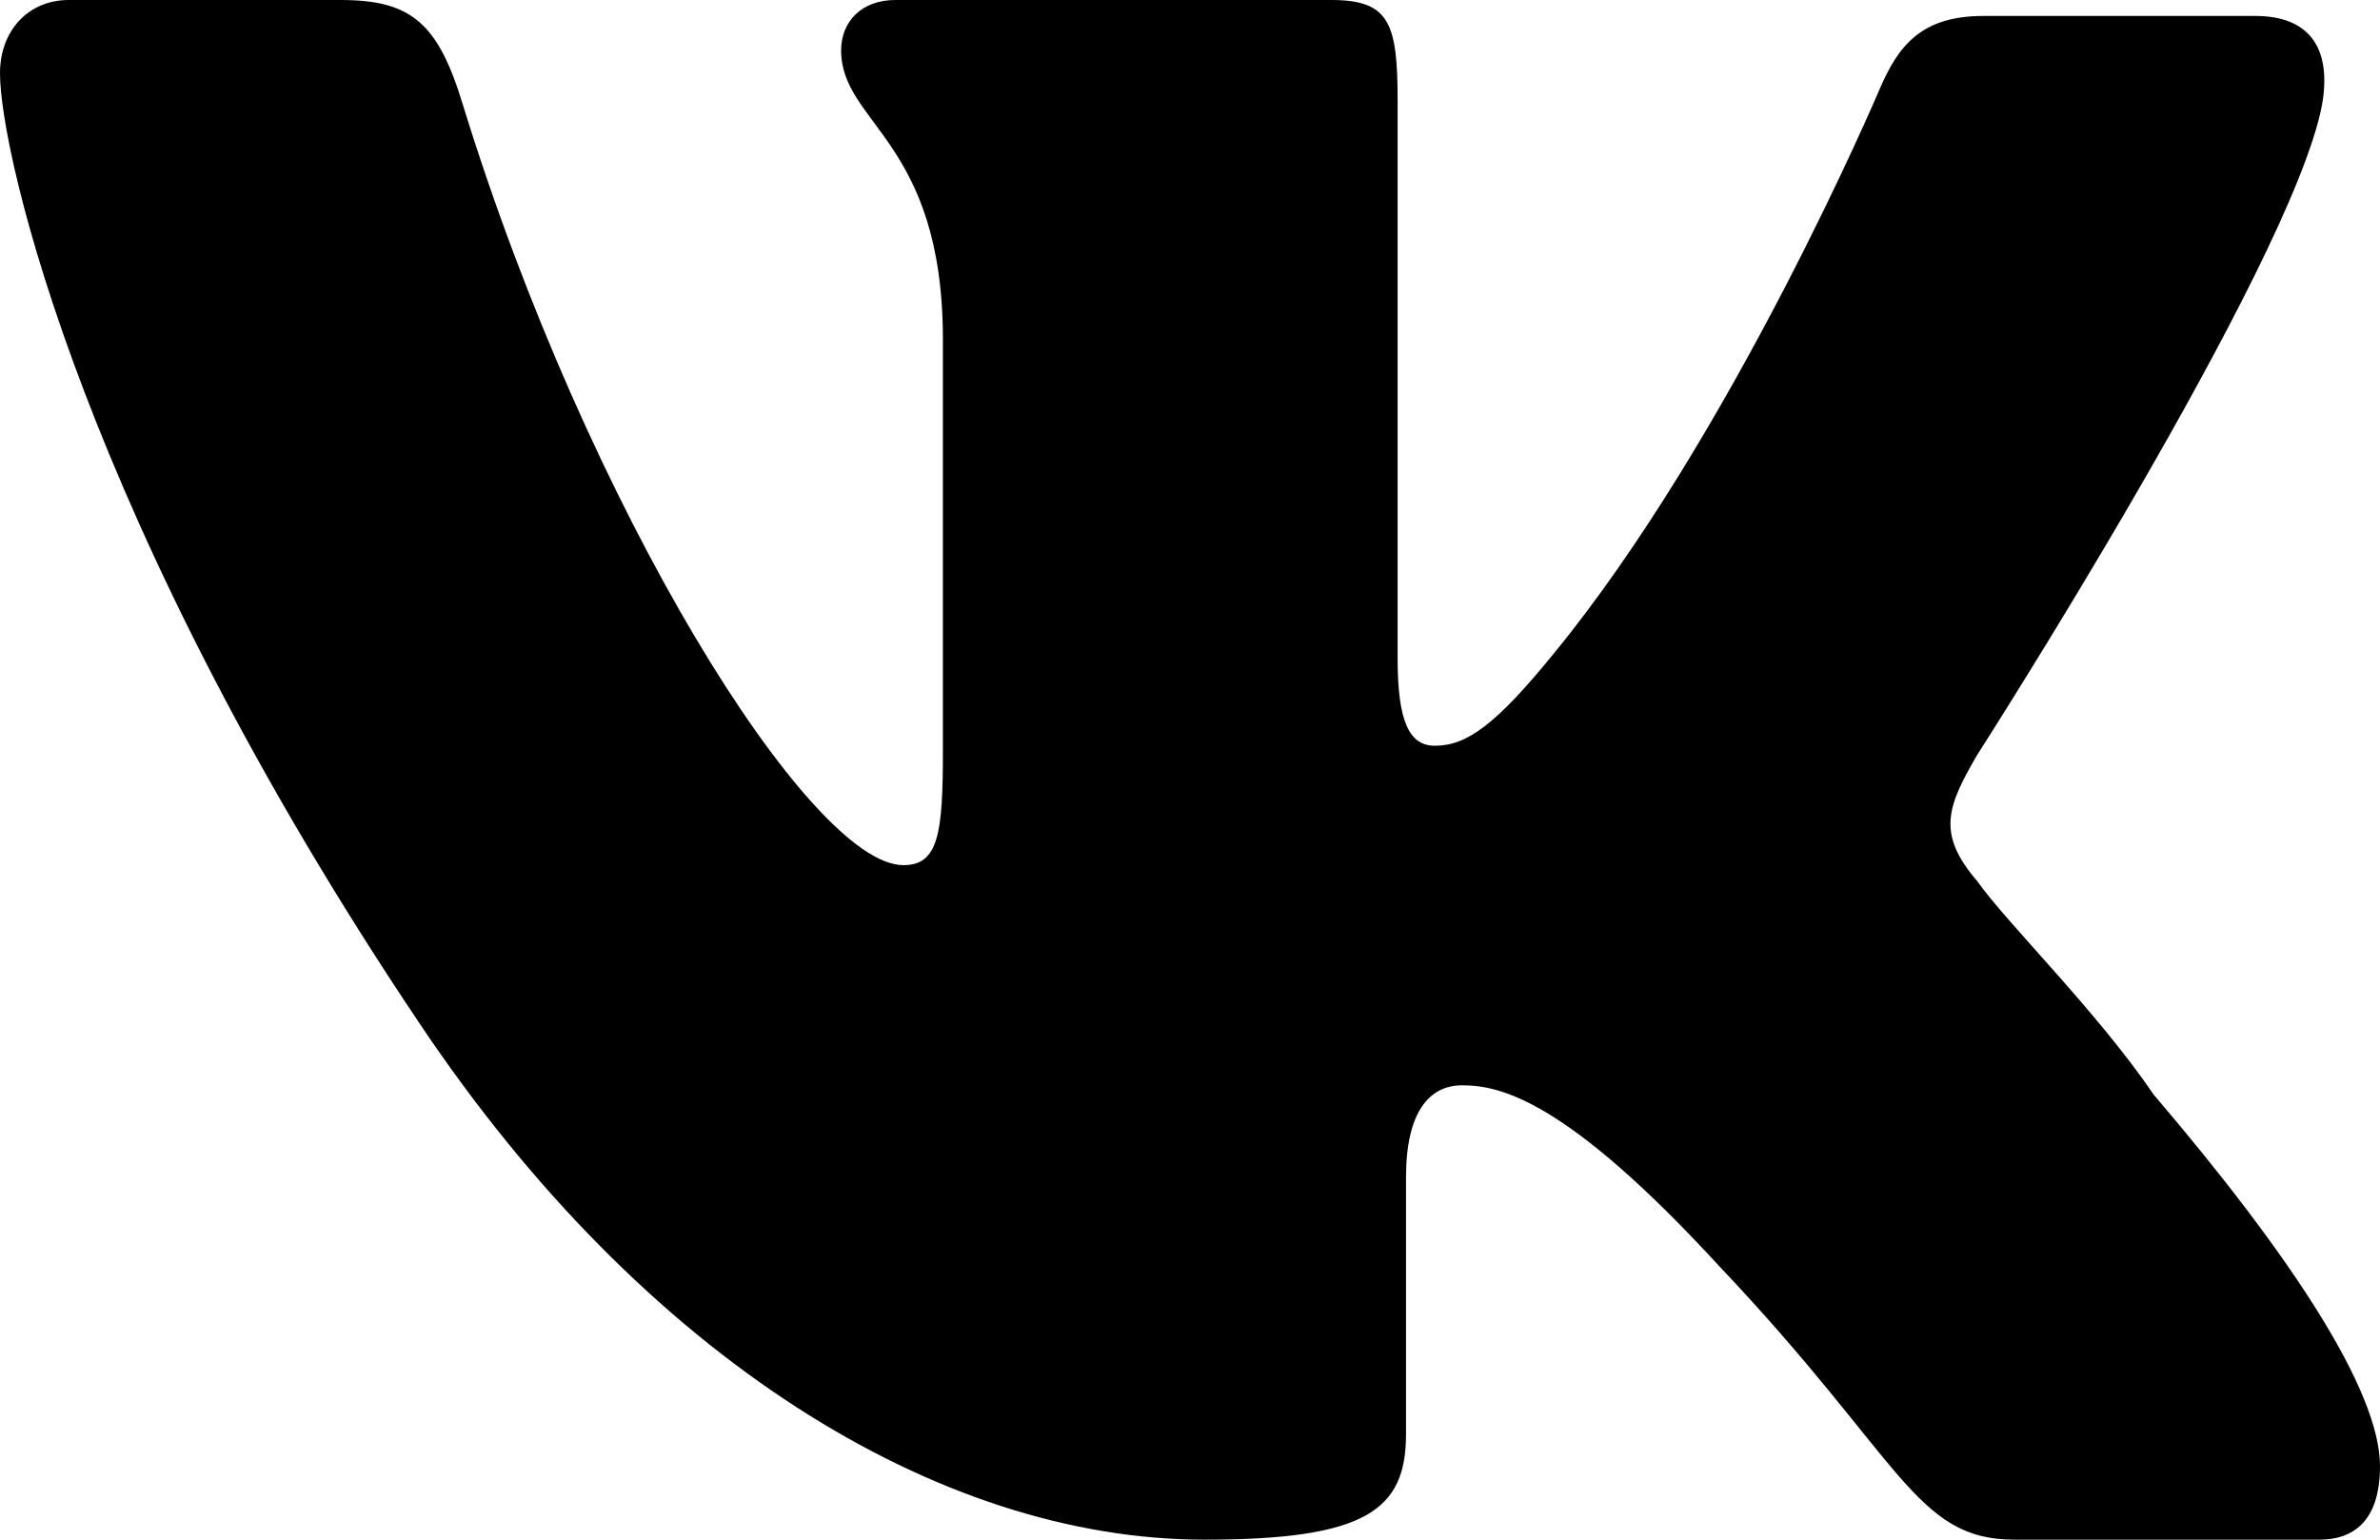
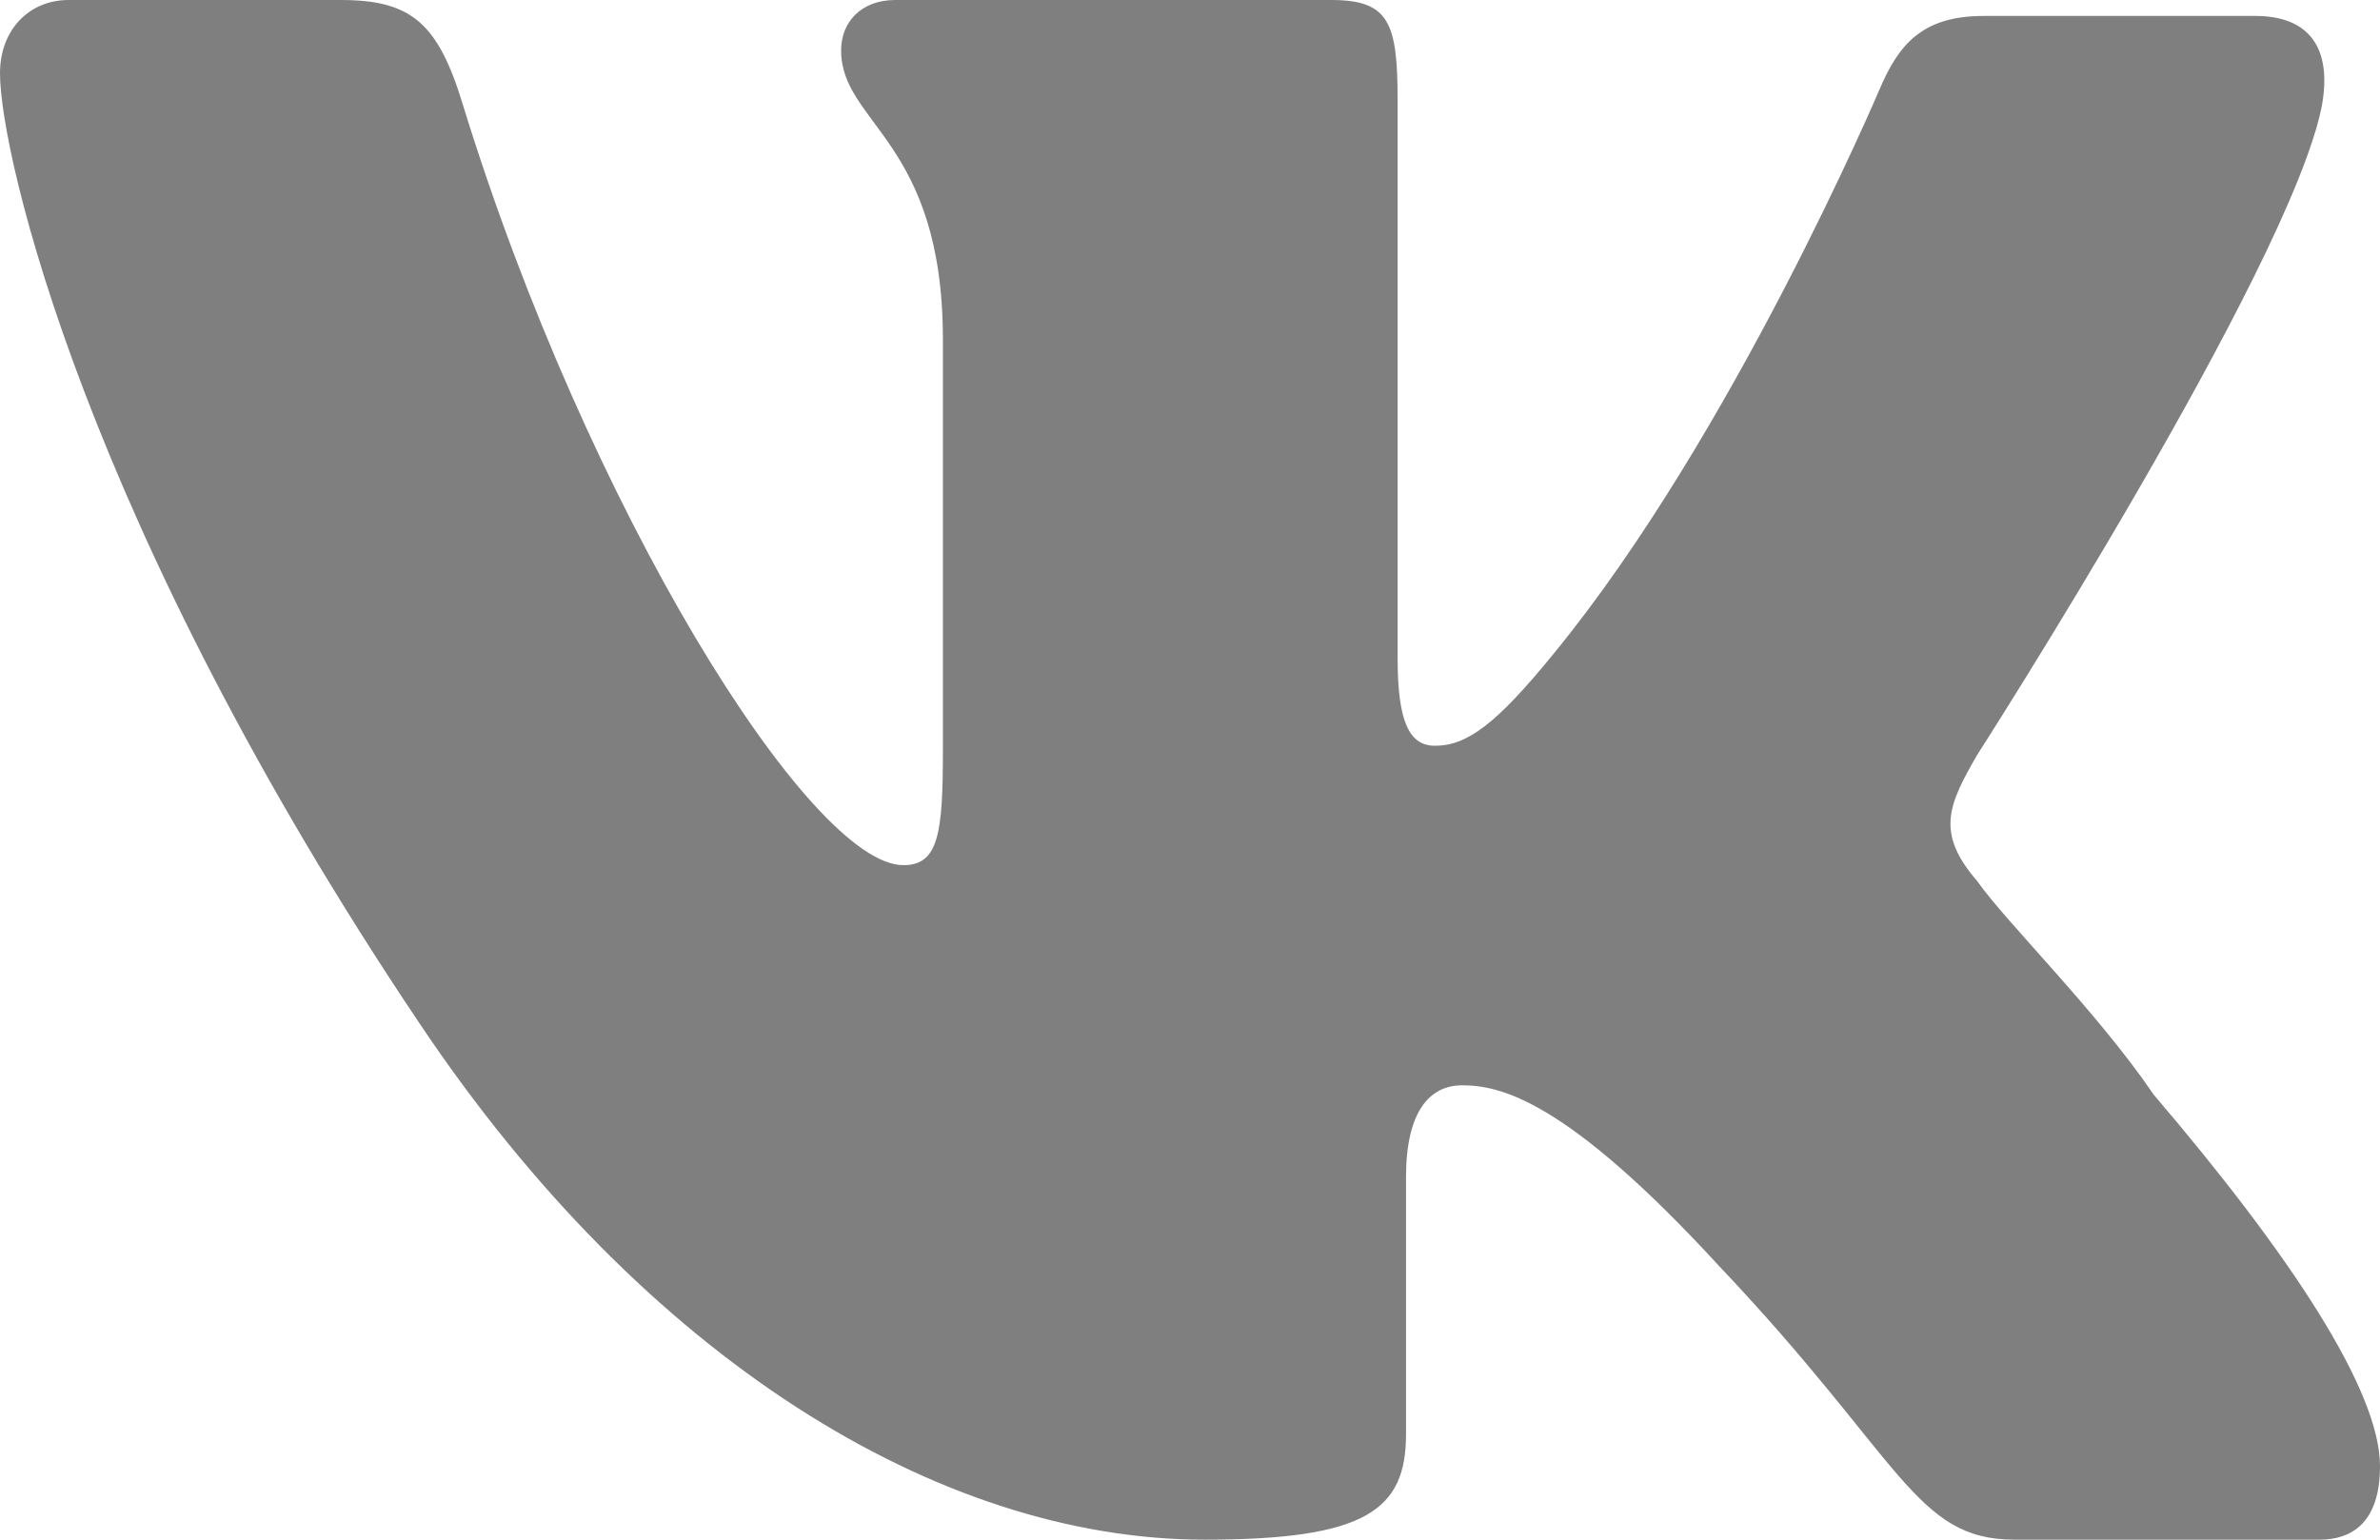
<svg xmlns="http://www.w3.org/2000/svg" width="17" height="11" viewBox="0 0 17 11">
-   <path fill-rule="evenodd" d="M16.585.754c.074-.41-.09-.64-.475-.64h-1.943c-.445 0-.609.214-.742.525 0 0-1.05 2.474-2.329 4.033-.41.504-.619.656-.846.656-.182 0-.267-.168-.267-.623V.72C9.983.164 9.924 0 9.51 0H6.394c-.238 0-.386.153-.386.36 0 .525.727.644.727 2.066v2.935c0 .59-.03.82-.282.82-.668 0-2.255-2.542-3.145-5.427C3.13.164 2.938 0 2.433 0H.49C.208 0 0 .213 0 .524c0 .574.608 3.23 2.997 6.788C4.599 9.705 6.705 11 8.604 11c1.157 0 1.439-.213 1.439-.754V8.41c0-.46.163-.656.4-.656.267 0 .739.095 1.84 1.295C13.588 10.426 13.677 11 14.389 11h2.18c.223 0 .431-.115.431-.525 0-.54-.638-1.508-1.617-2.655-.4-.59-1.053-1.23-1.26-1.525-.297-.344-.209-.541 0-.902 0 0 2.24-3.491 2.462-4.639z" />
+   <path fill-opacity=".5" d="M16.585.754c.074-.41-.09-.64-.475-.64h-1.943c-.445 0-.609.214-.742.525 0 0-1.05 2.474-2.329 4.033-.41.504-.619.656-.846.656-.182 0-.267-.168-.267-.623V.72C9.983.164 9.924 0 9.51 0H6.394c-.238 0-.386.153-.386.36 0 .525.727.644.727 2.066v2.935c0 .59-.03.82-.282.82-.668 0-2.255-2.542-3.145-5.427C3.13.164 2.938 0 2.433 0H.49C.208 0 0 .213 0 .524c0 .574.608 3.23 2.997 6.788C4.599 9.705 6.705 11 8.604 11c1.157 0 1.439-.213 1.439-.754V8.41c0-.46.163-.656.4-.656.267 0 .739.095 1.84 1.295C13.588 10.426 13.677 11 14.389 11h2.18c.223 0 .431-.115.431-.525 0-.54-.638-1.508-1.617-2.655-.4-.59-1.053-1.23-1.26-1.525-.297-.344-.209-.541 0-.902 0 0 2.24-3.491 2.462-4.639z" />
</svg>
